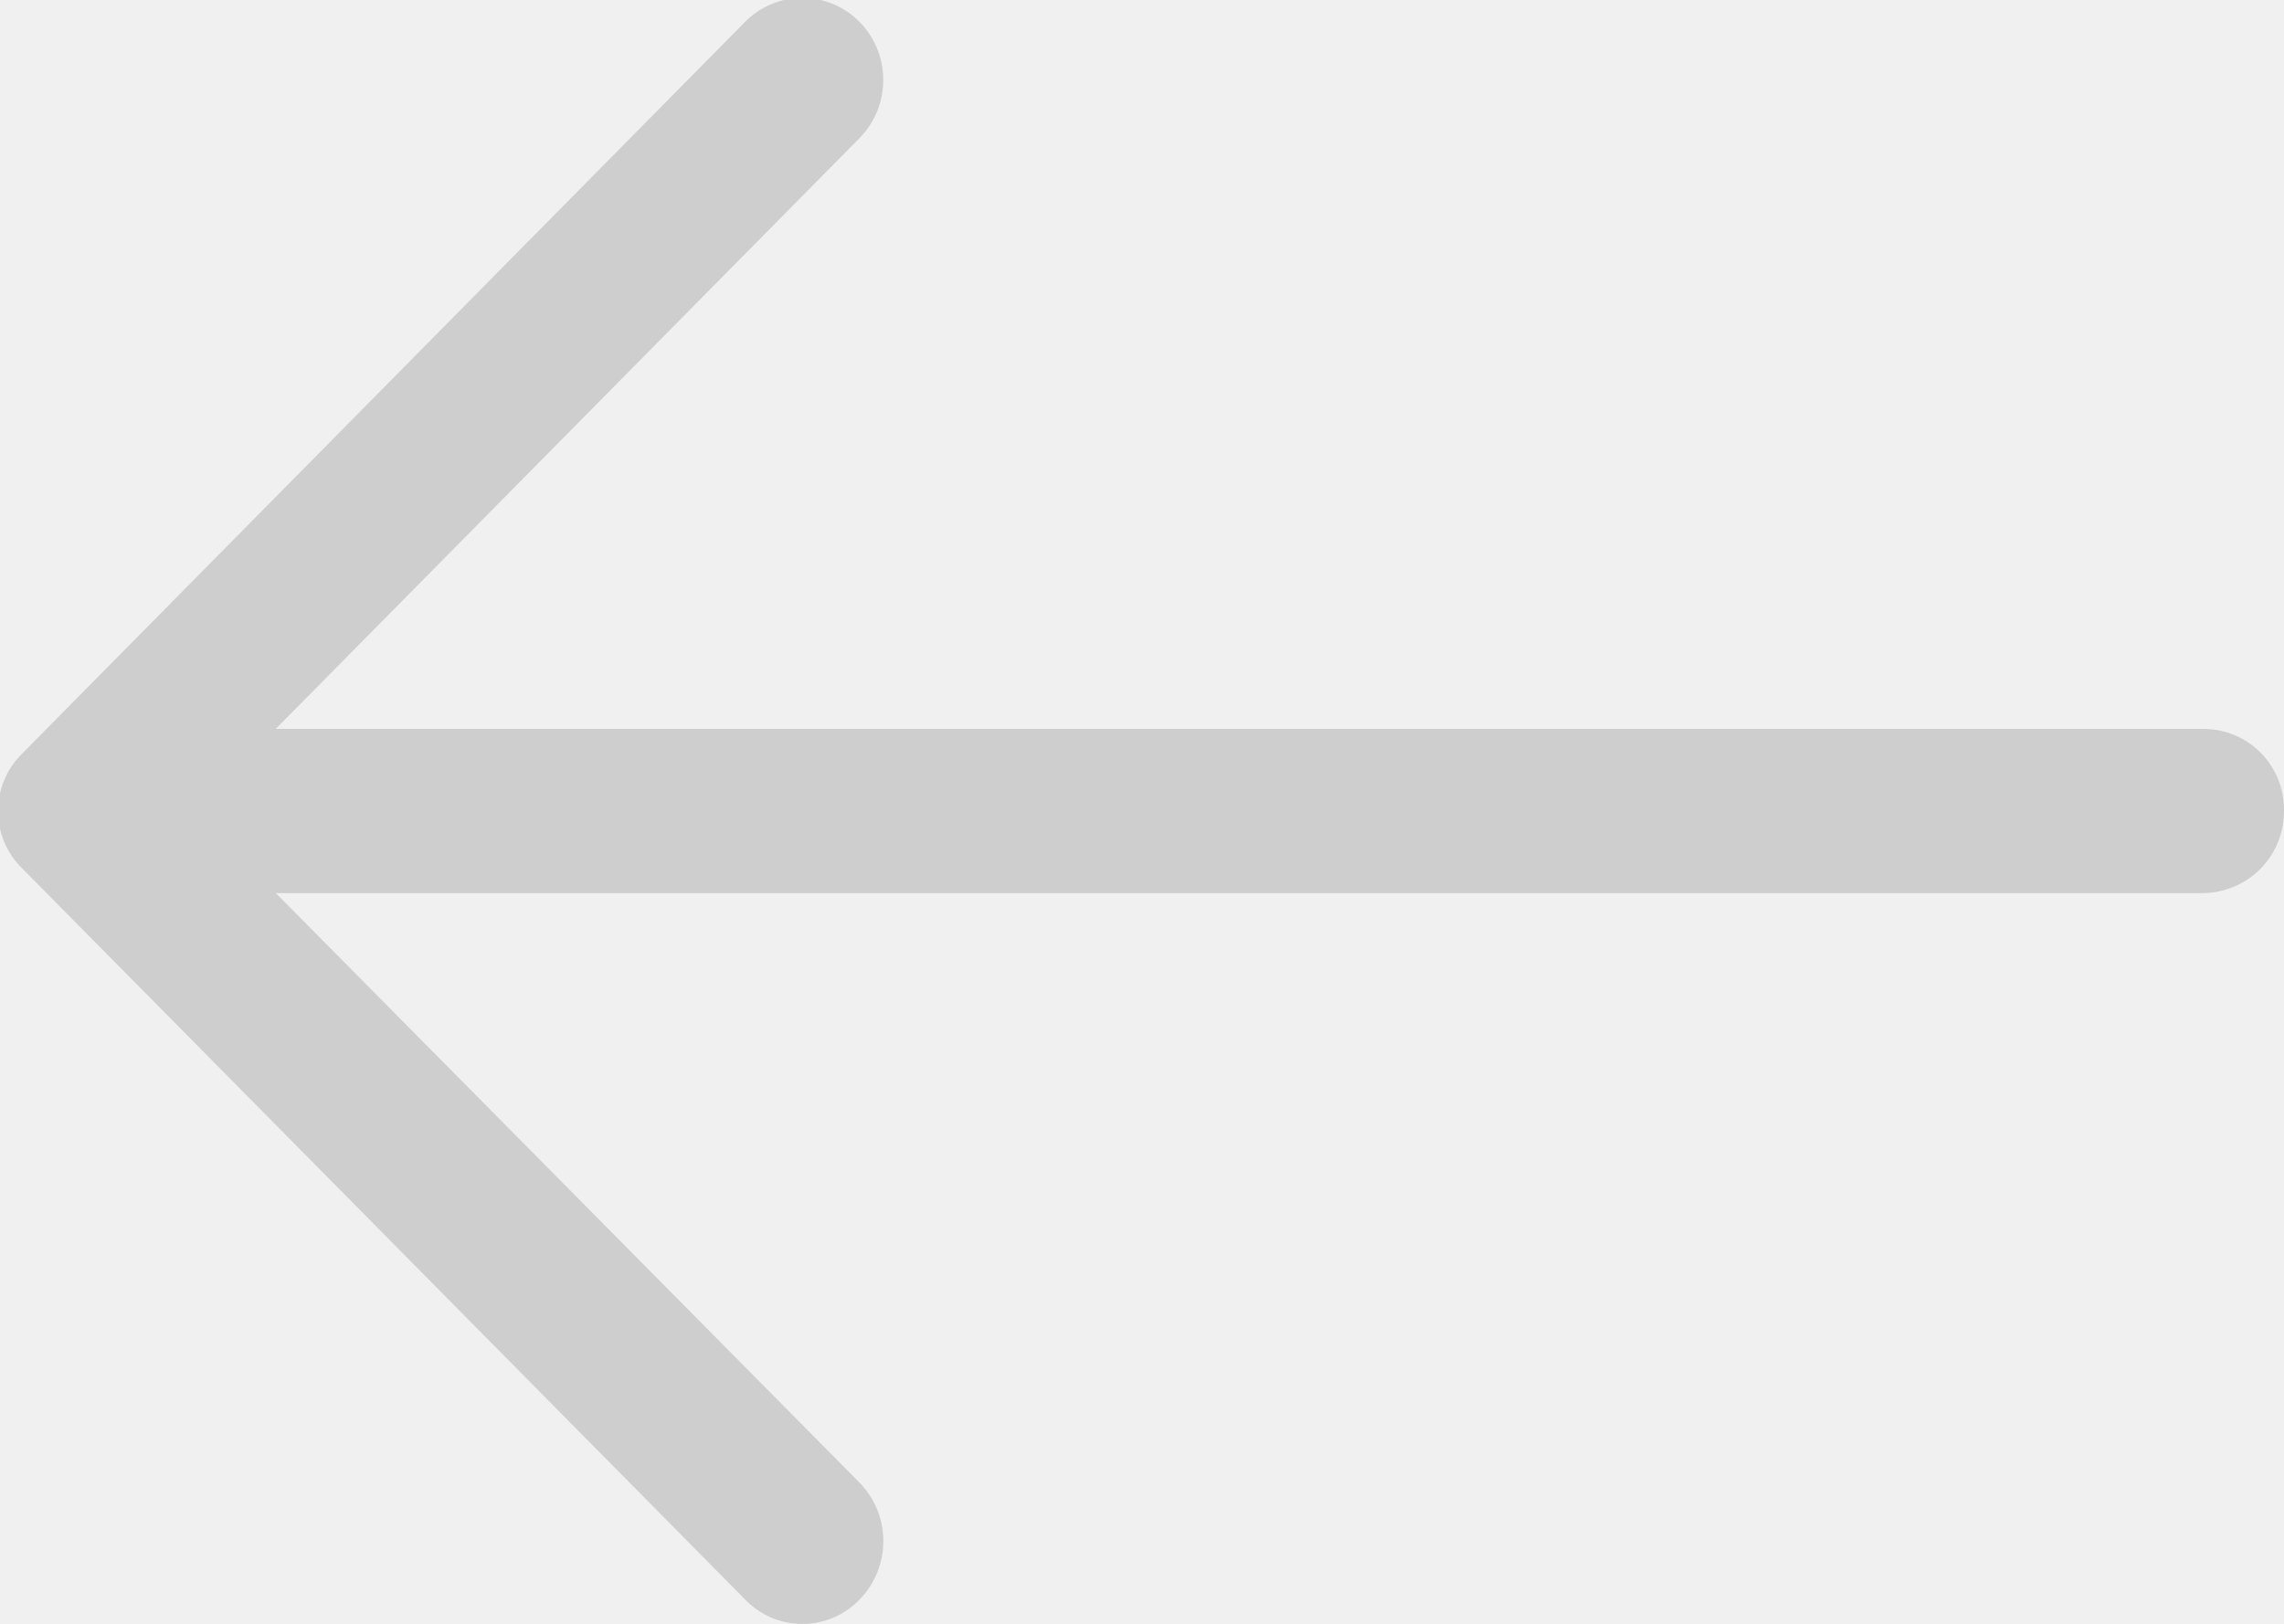
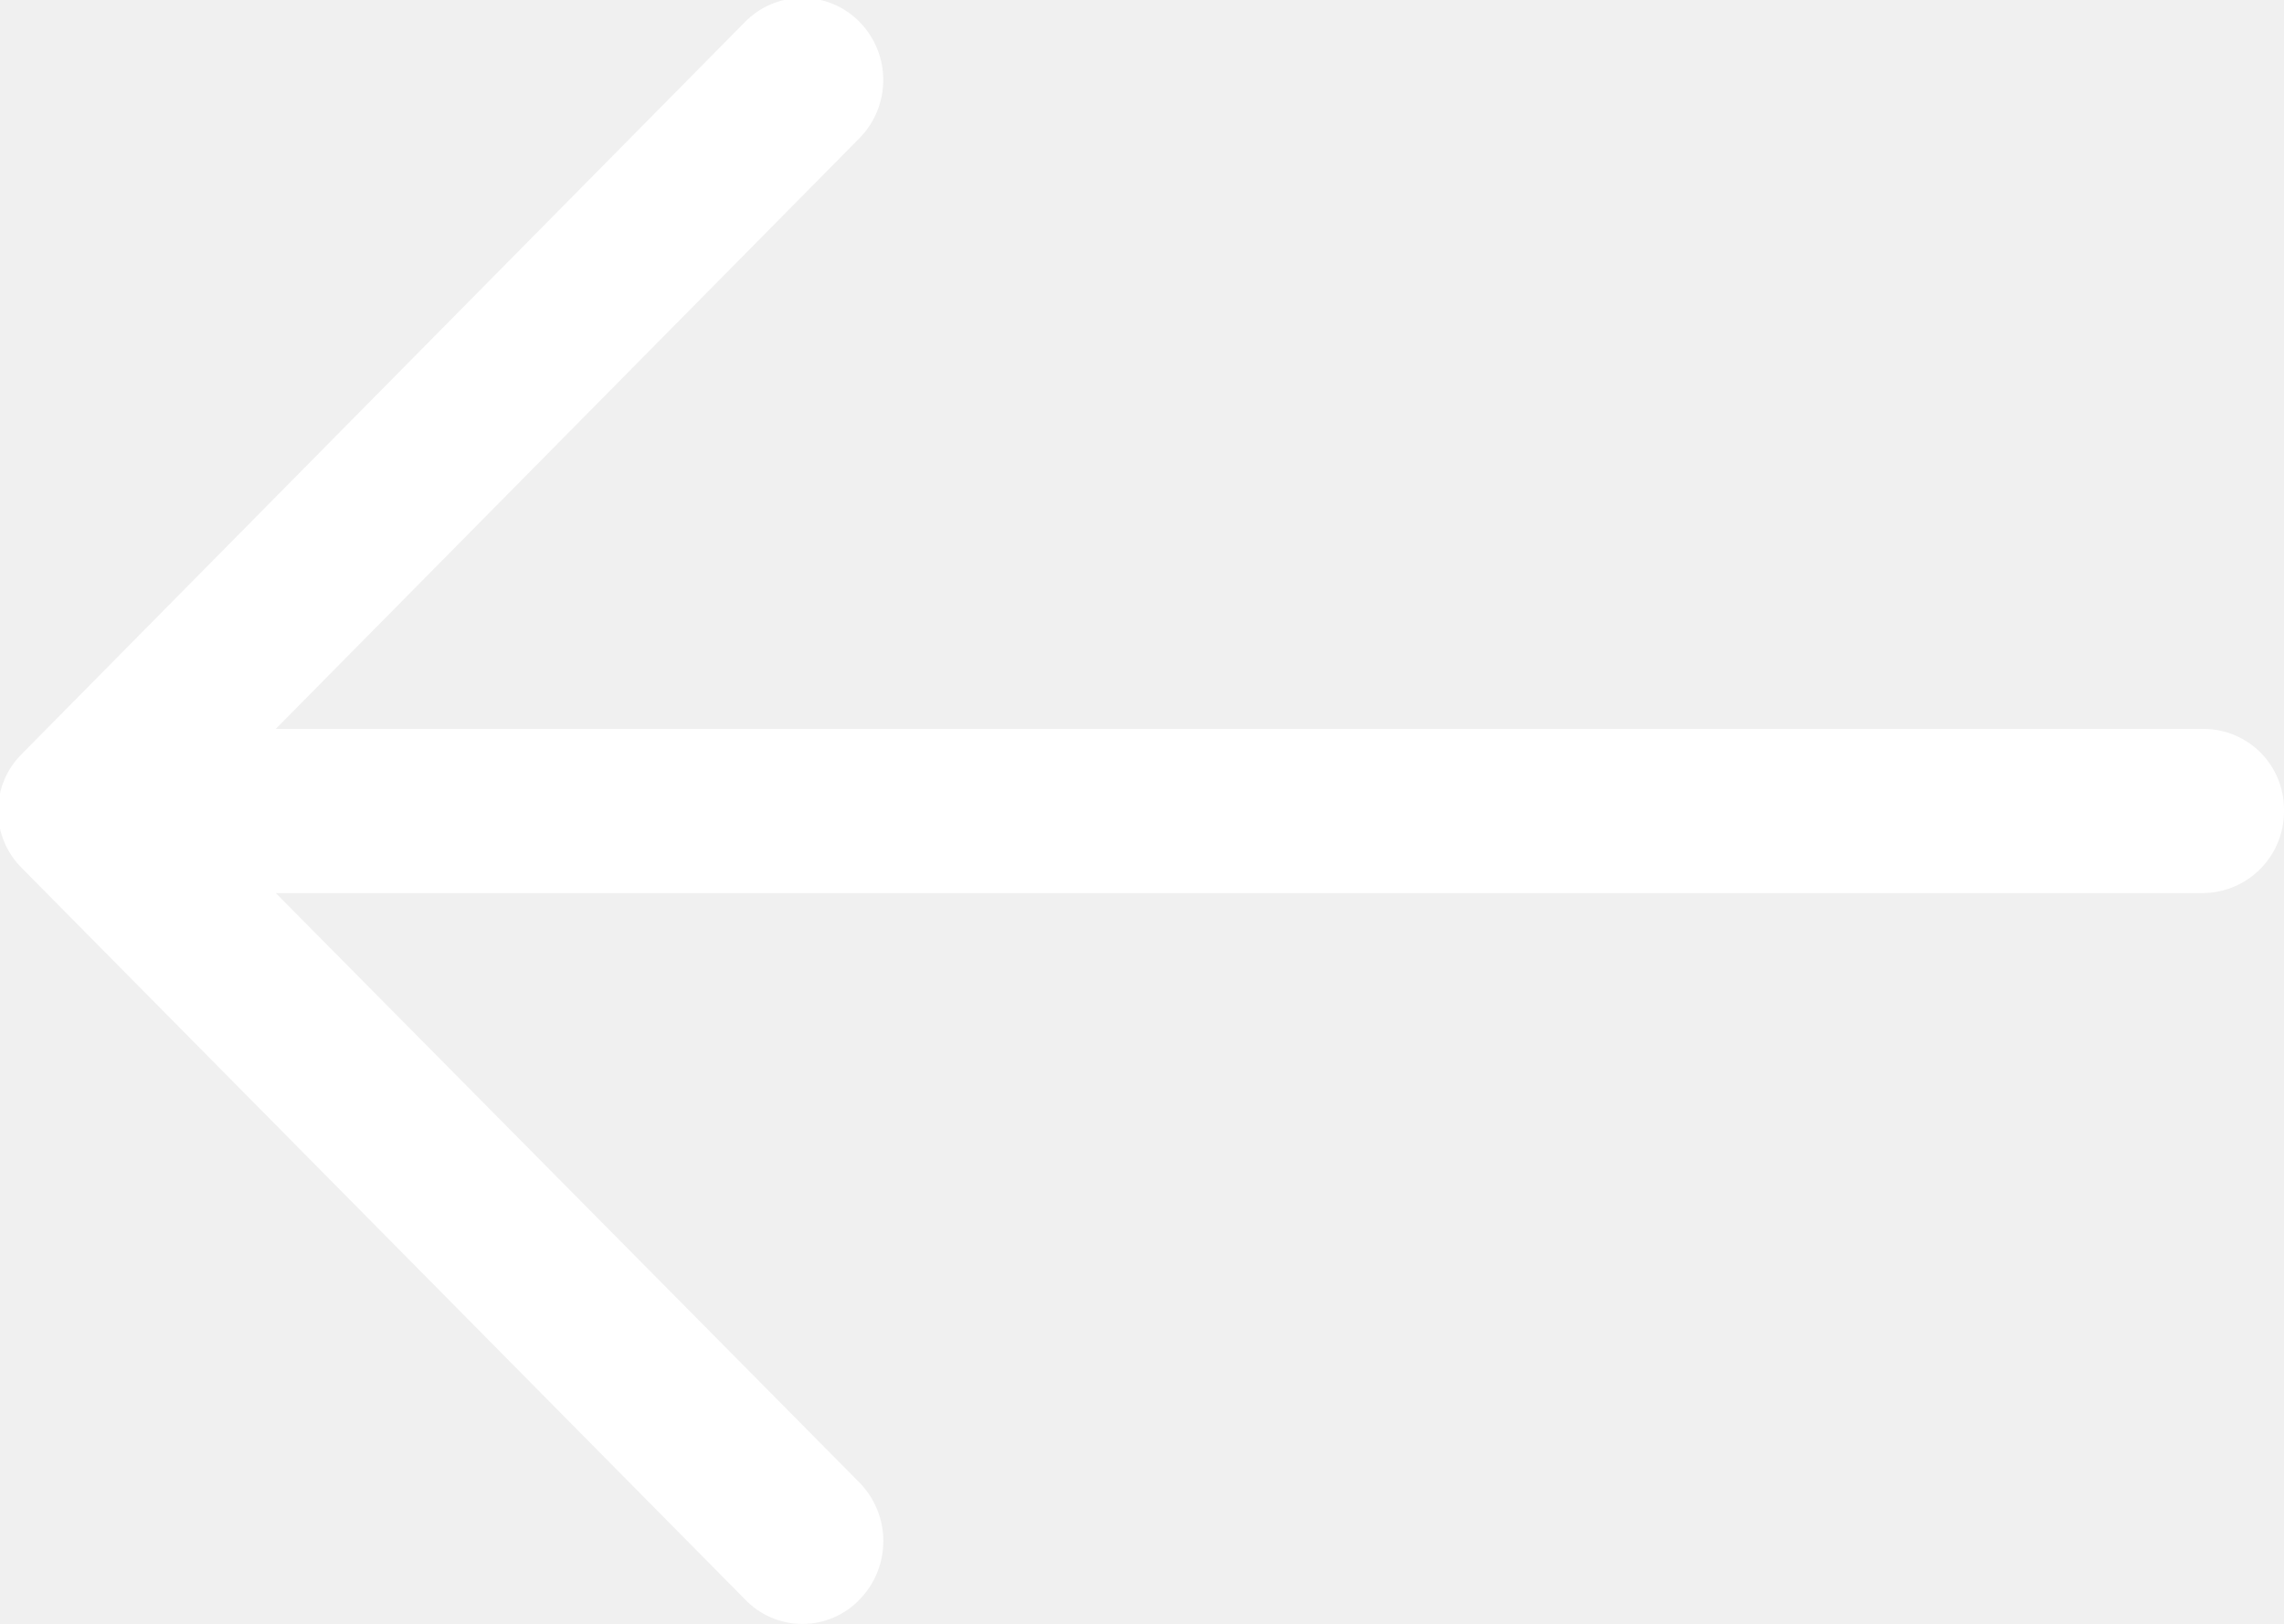
<svg xmlns="http://www.w3.org/2000/svg" width="37.969" height="27" viewBox="0 0 37.969 27">
  <defs>
    <style>
      .cls-1 {
-         fill: #464649;
+         fill: #fff;
        fill-rule: evenodd;
-         opacity: 0.2;
+         opacity: 1;
      }
    </style>
  </defs>
  <path id="Forma_1" data-name="Forma 1" class="cls-1" d="M53.411,2278.37a1.334,1.334,0,0,1,1.915,0,1.381,1.381,0,0,1,0,1.92l-9.711,9.83H77.659A1.338,1.338,0,0,1,79,2291.47a1.358,1.358,0,0,1-1.341,1.38H45.616l9.711,9.81a1.393,1.393,0,0,1,0,1.93,1.317,1.317,0,0,1-1.915,0L41.4,2292.44a1.336,1.336,0,0,1,0-1.91Z" transform="translate(-41.031 -2278)" />
</svg>
